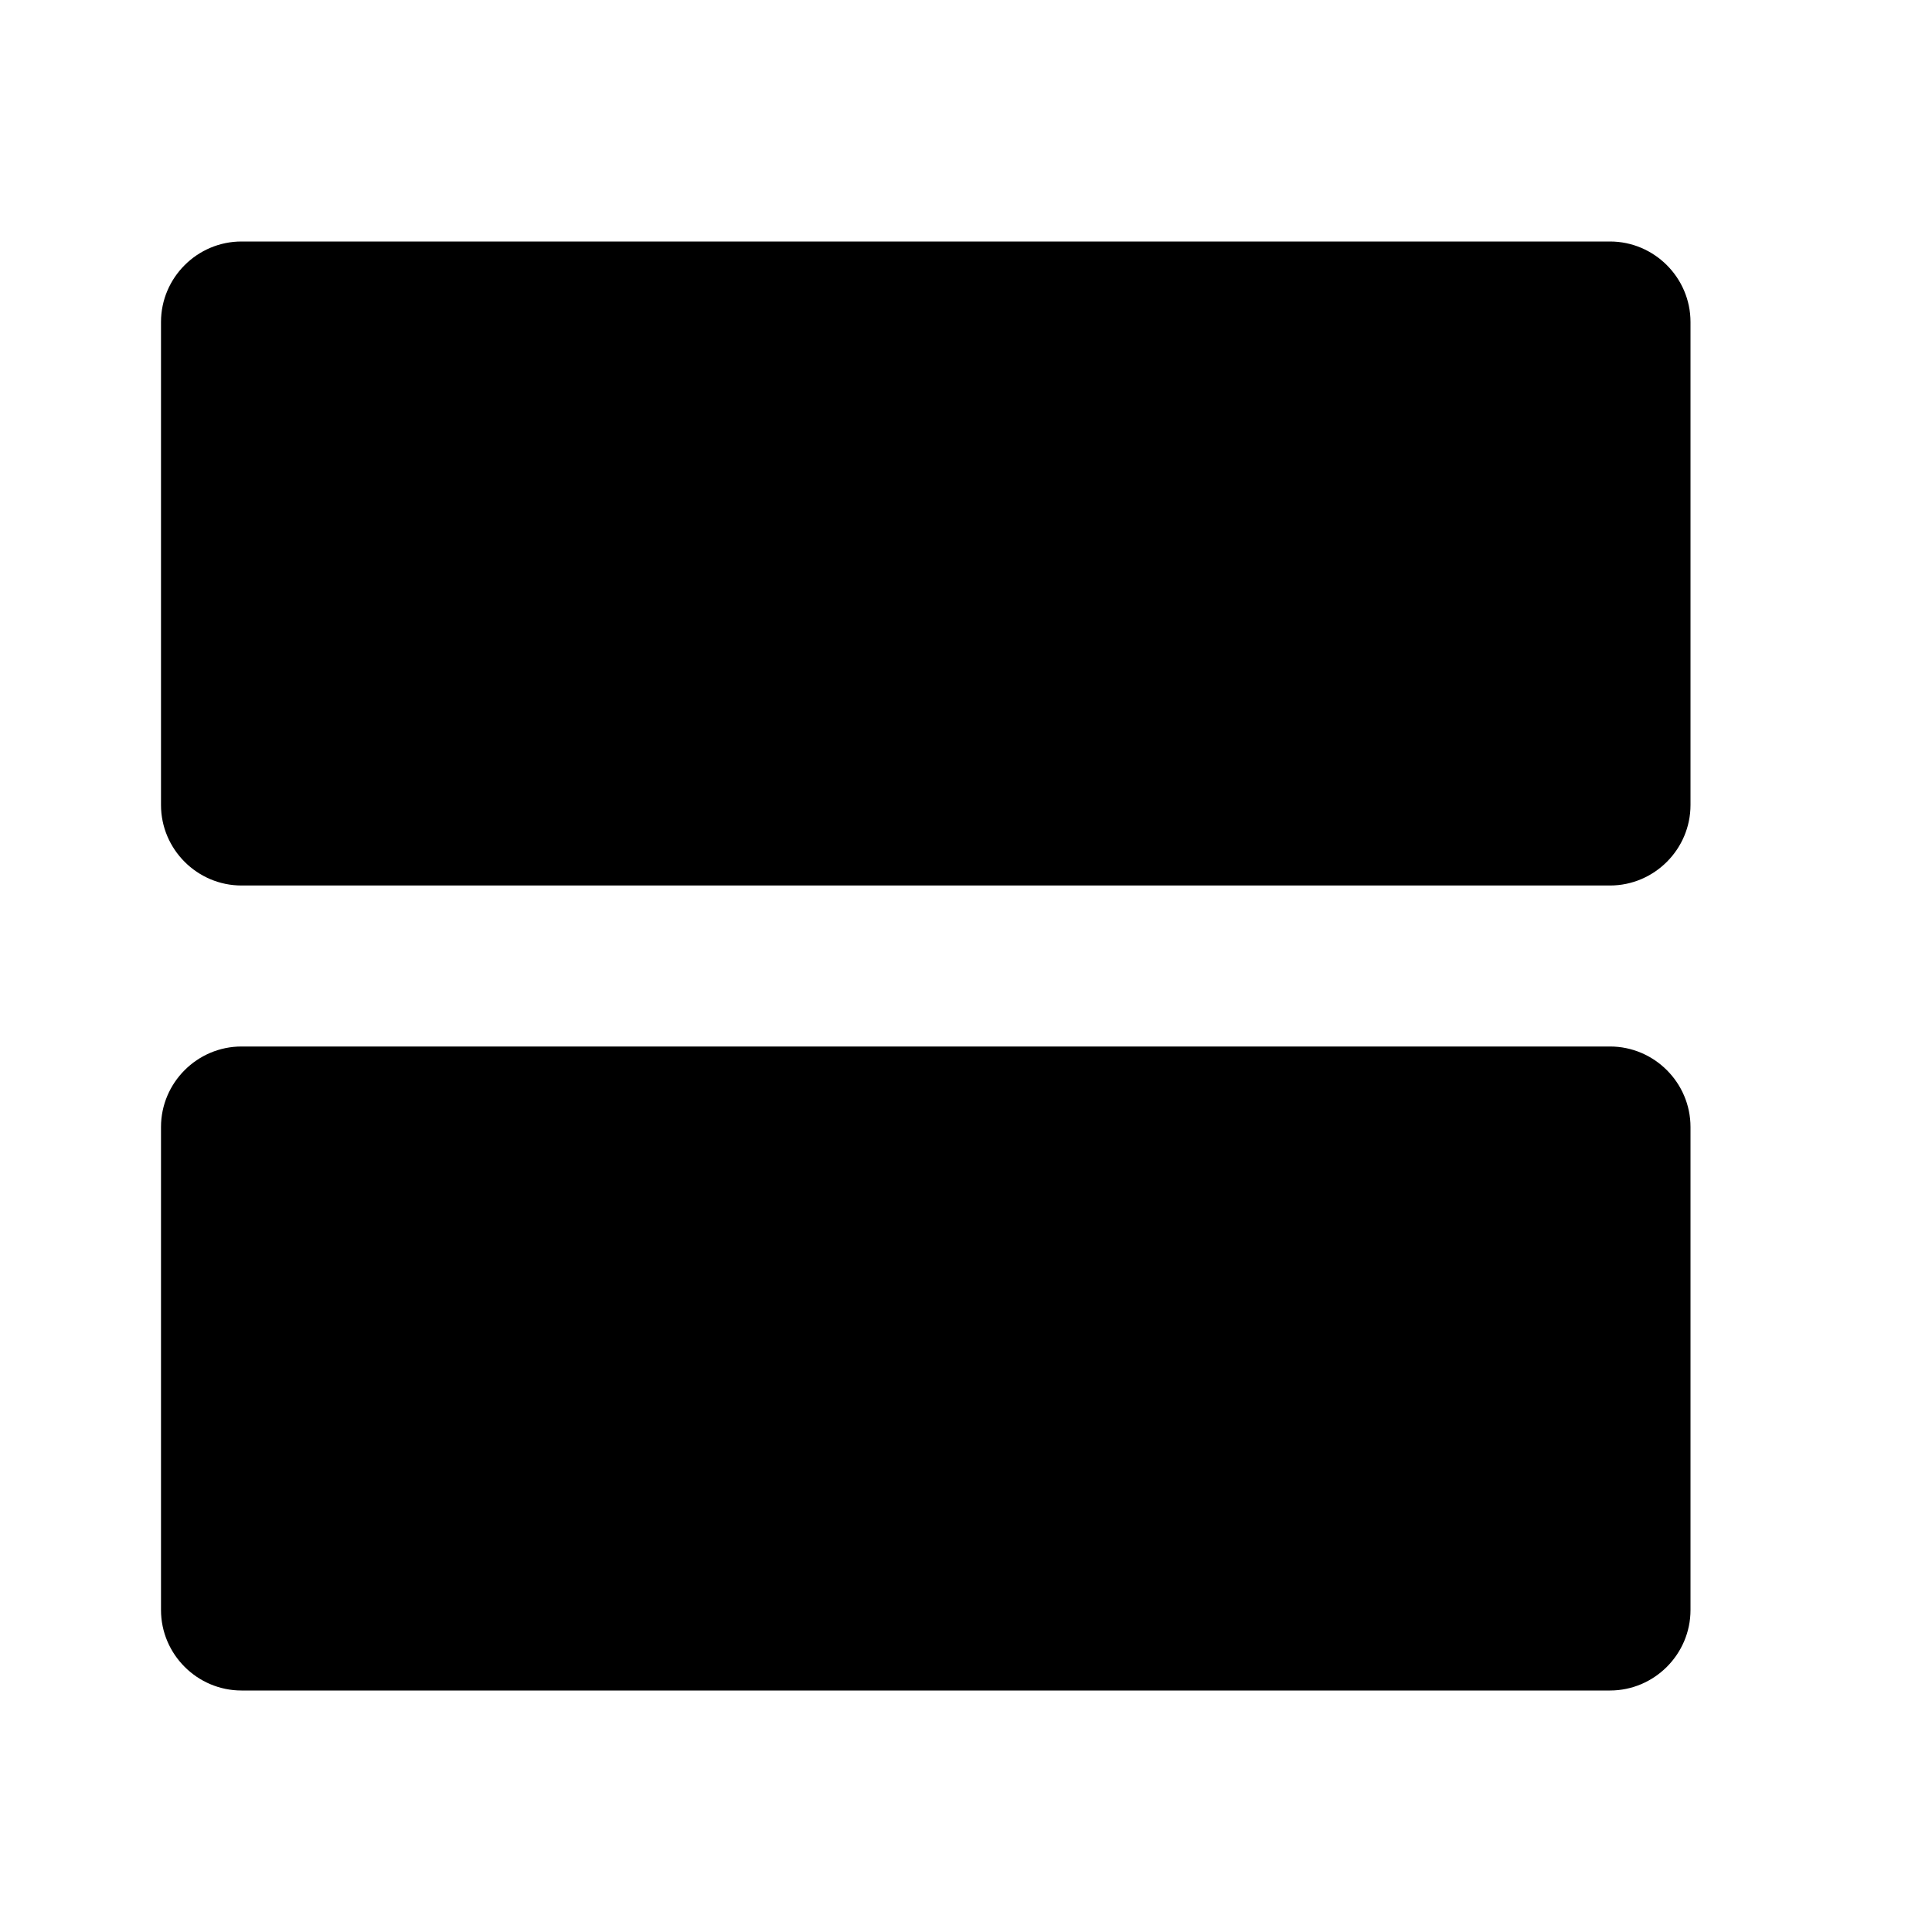
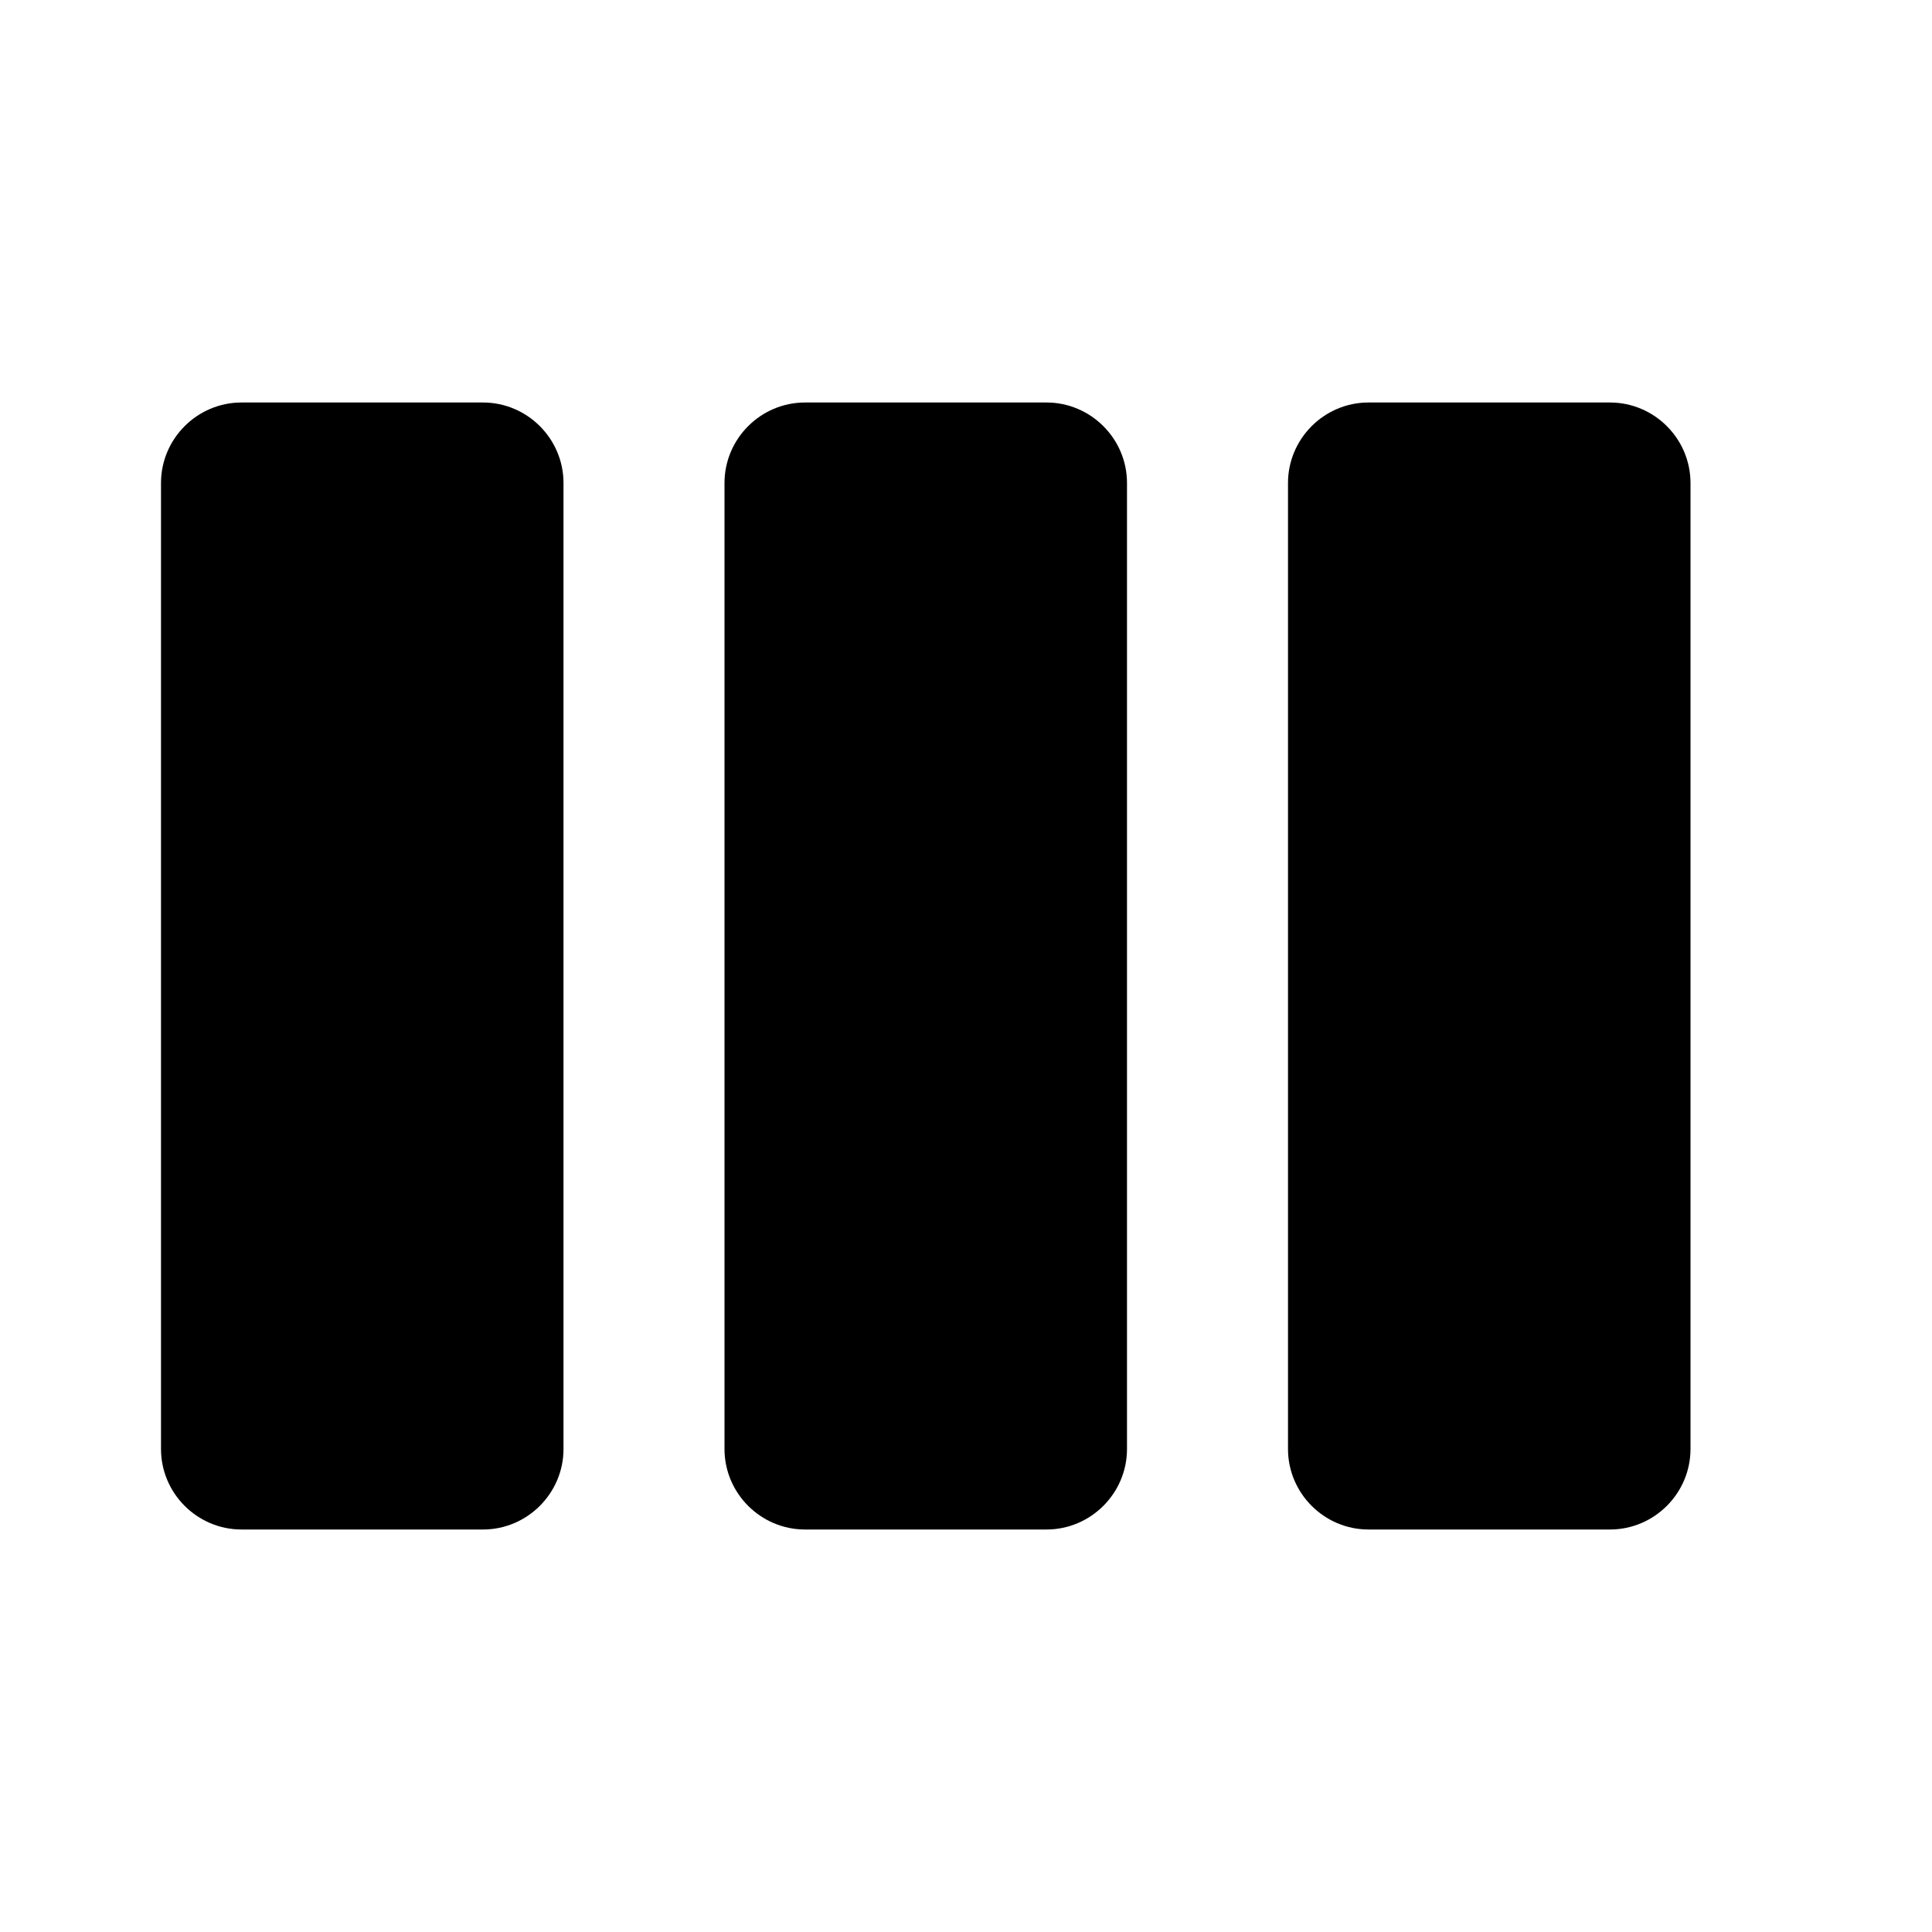
- <svg xmlns="http://www.w3.org/2000/svg" width="36px" height="36px" viewBox="0 0 24 24" aria-hidden="true">
-   <path d="M20 13H3c-.55 0-1 .45-1 1v6c0 .55.45 1 1 1h17c.55 0 1-.45 1-1v-6c0-.55-.45-1-1-1zm0-10H3c-.55 0-1 .45-1 1v6c0 .55.45 1 1 1h17c.55 0 1-.45 1-1V4c0-.55-.45-1-1-1z" />
+ <svg xmlns="http://www.w3.org/2000/svg" class="MuiSvgIcon-root" viewBox="0 0 24 24" aria-hidden="true">
+   <path d="M6 5H3c-.55 0-1 .45-1 1v12c0 .55.45 1 1 1h3c.55 0 1-.45 1-1V6c0-.55-.45-1-1-1zm14 0h-3c-.55 0-1 .45-1 1v12c0 .55.45 1 1 1h3c.55 0 1-.45 1-1V6c0-.55-.45-1-1-1zm-7 0h-3c-.55 0-1 .45-1 1v12c0 .55.45 1 1 1h3c.55 0 1-.45 1-1V6c0-.55-.45-1-1-1z" />
</svg>
